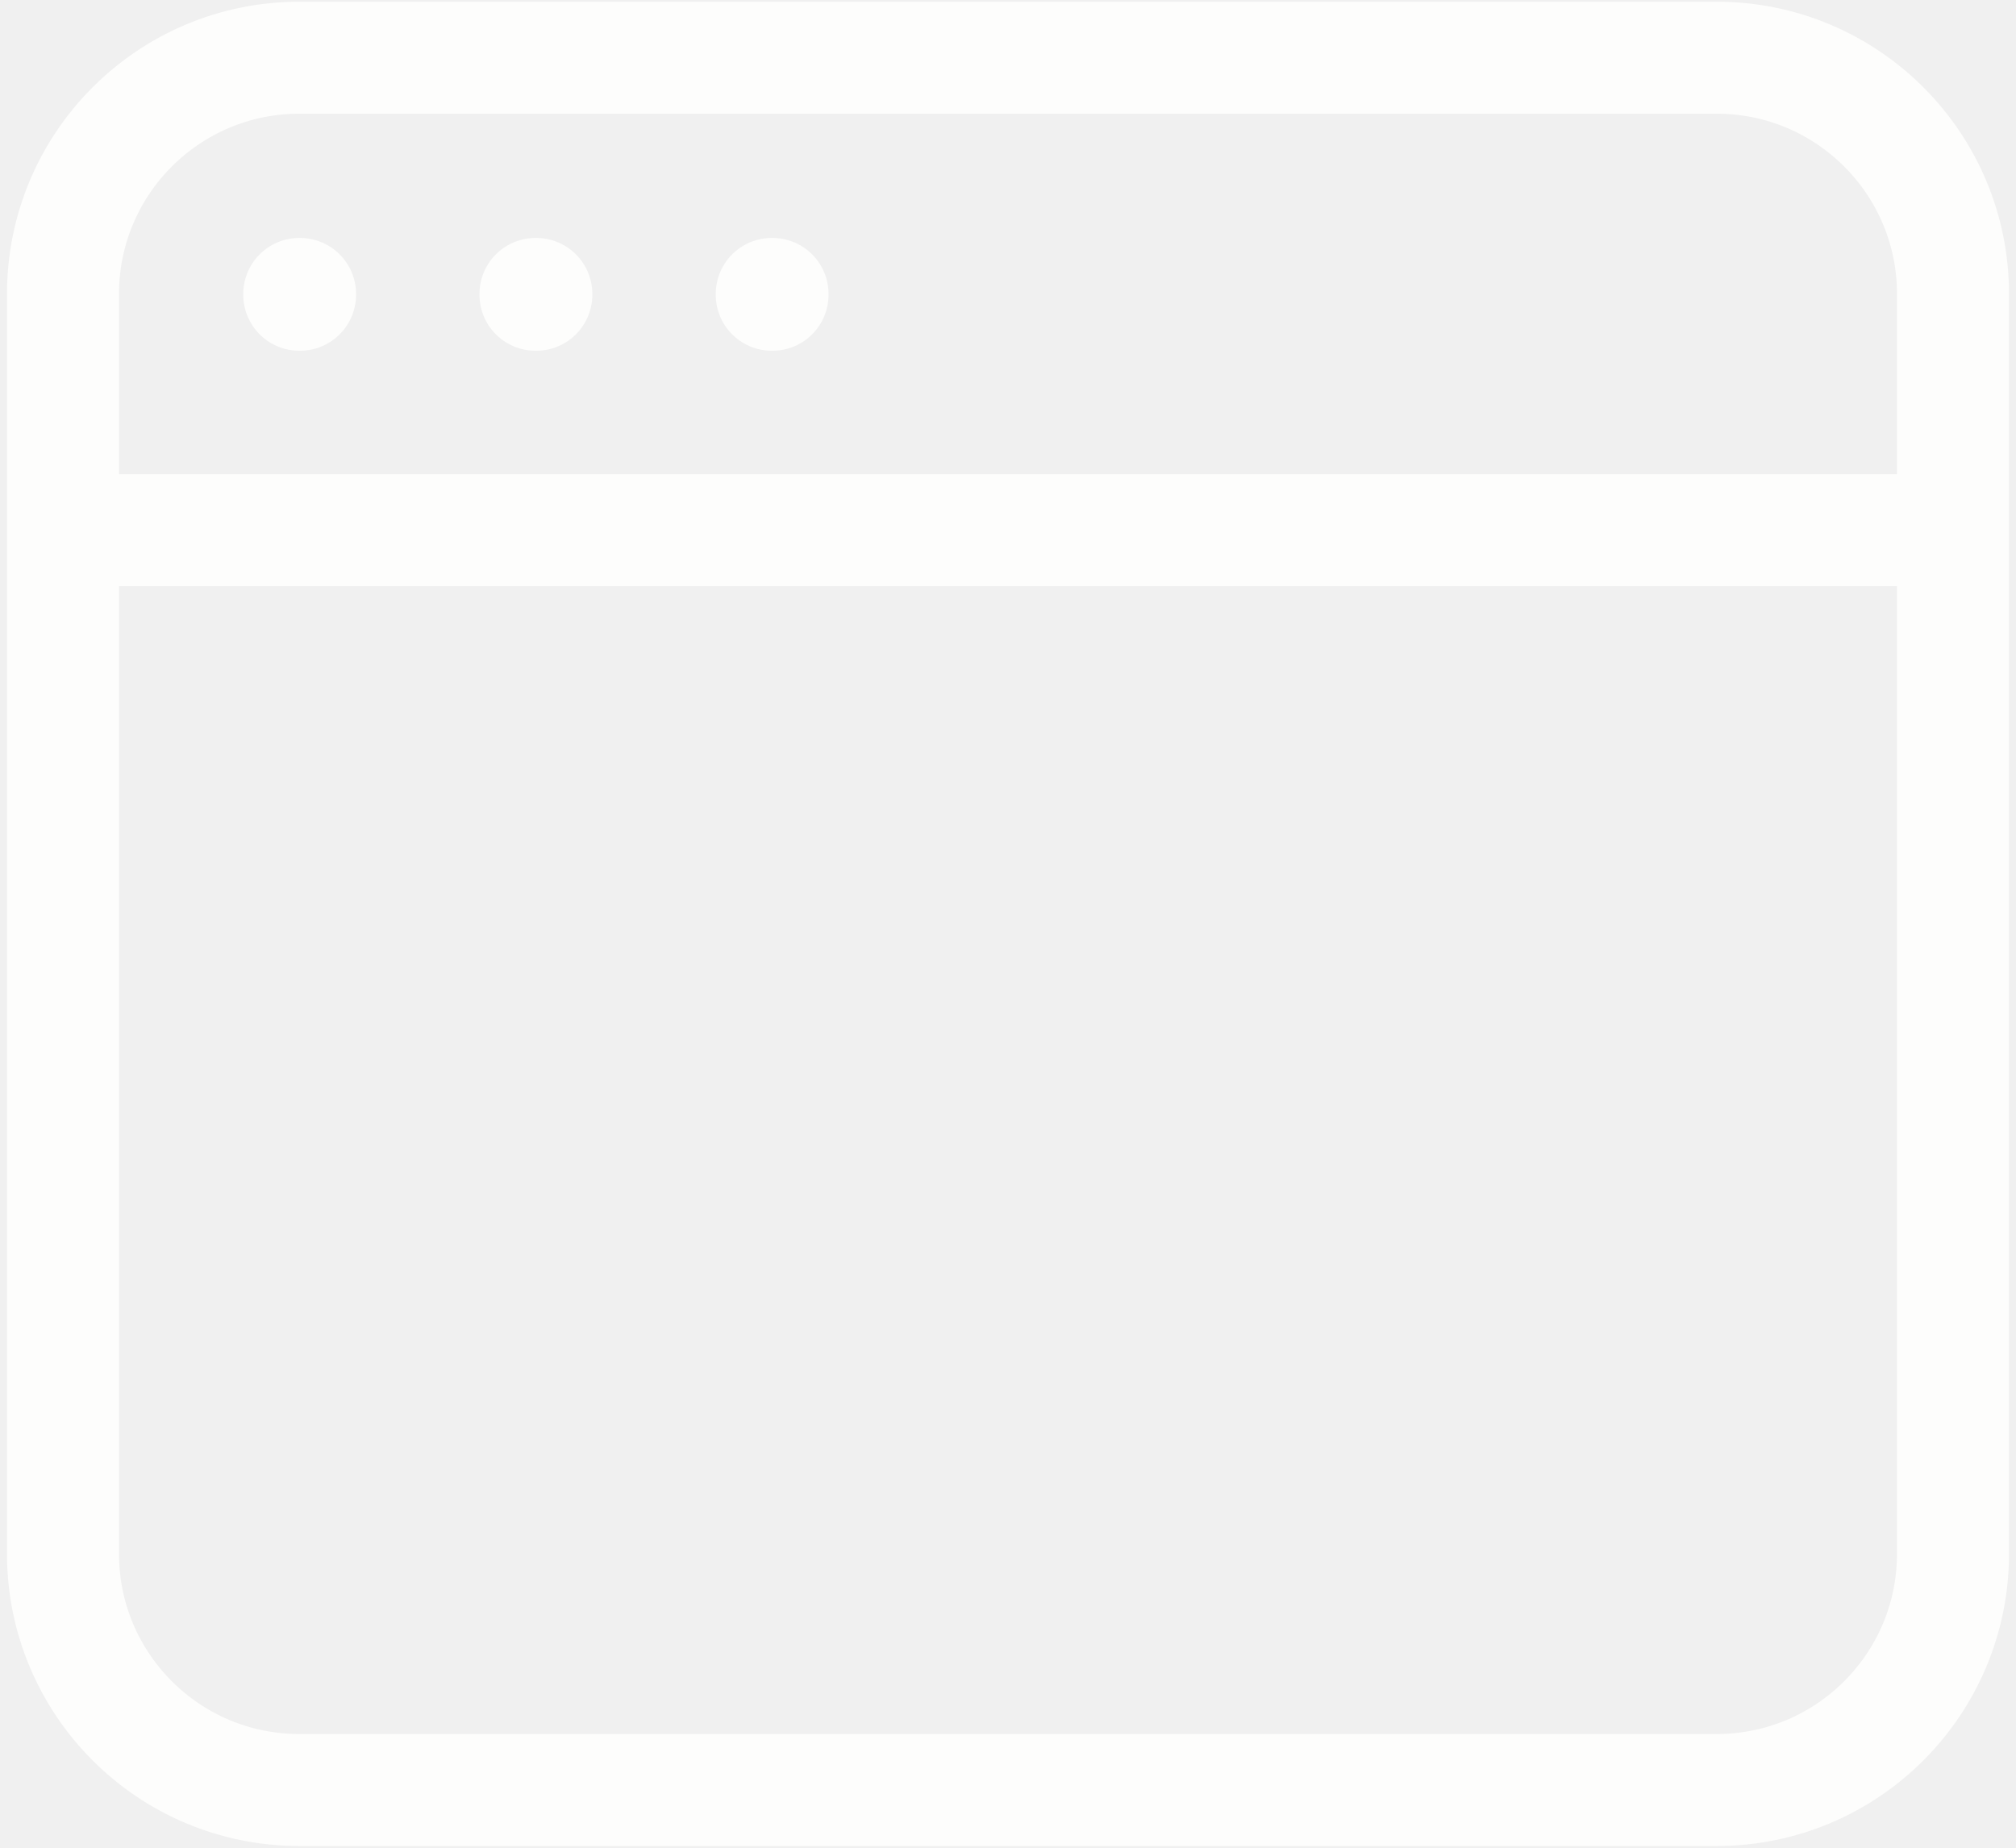
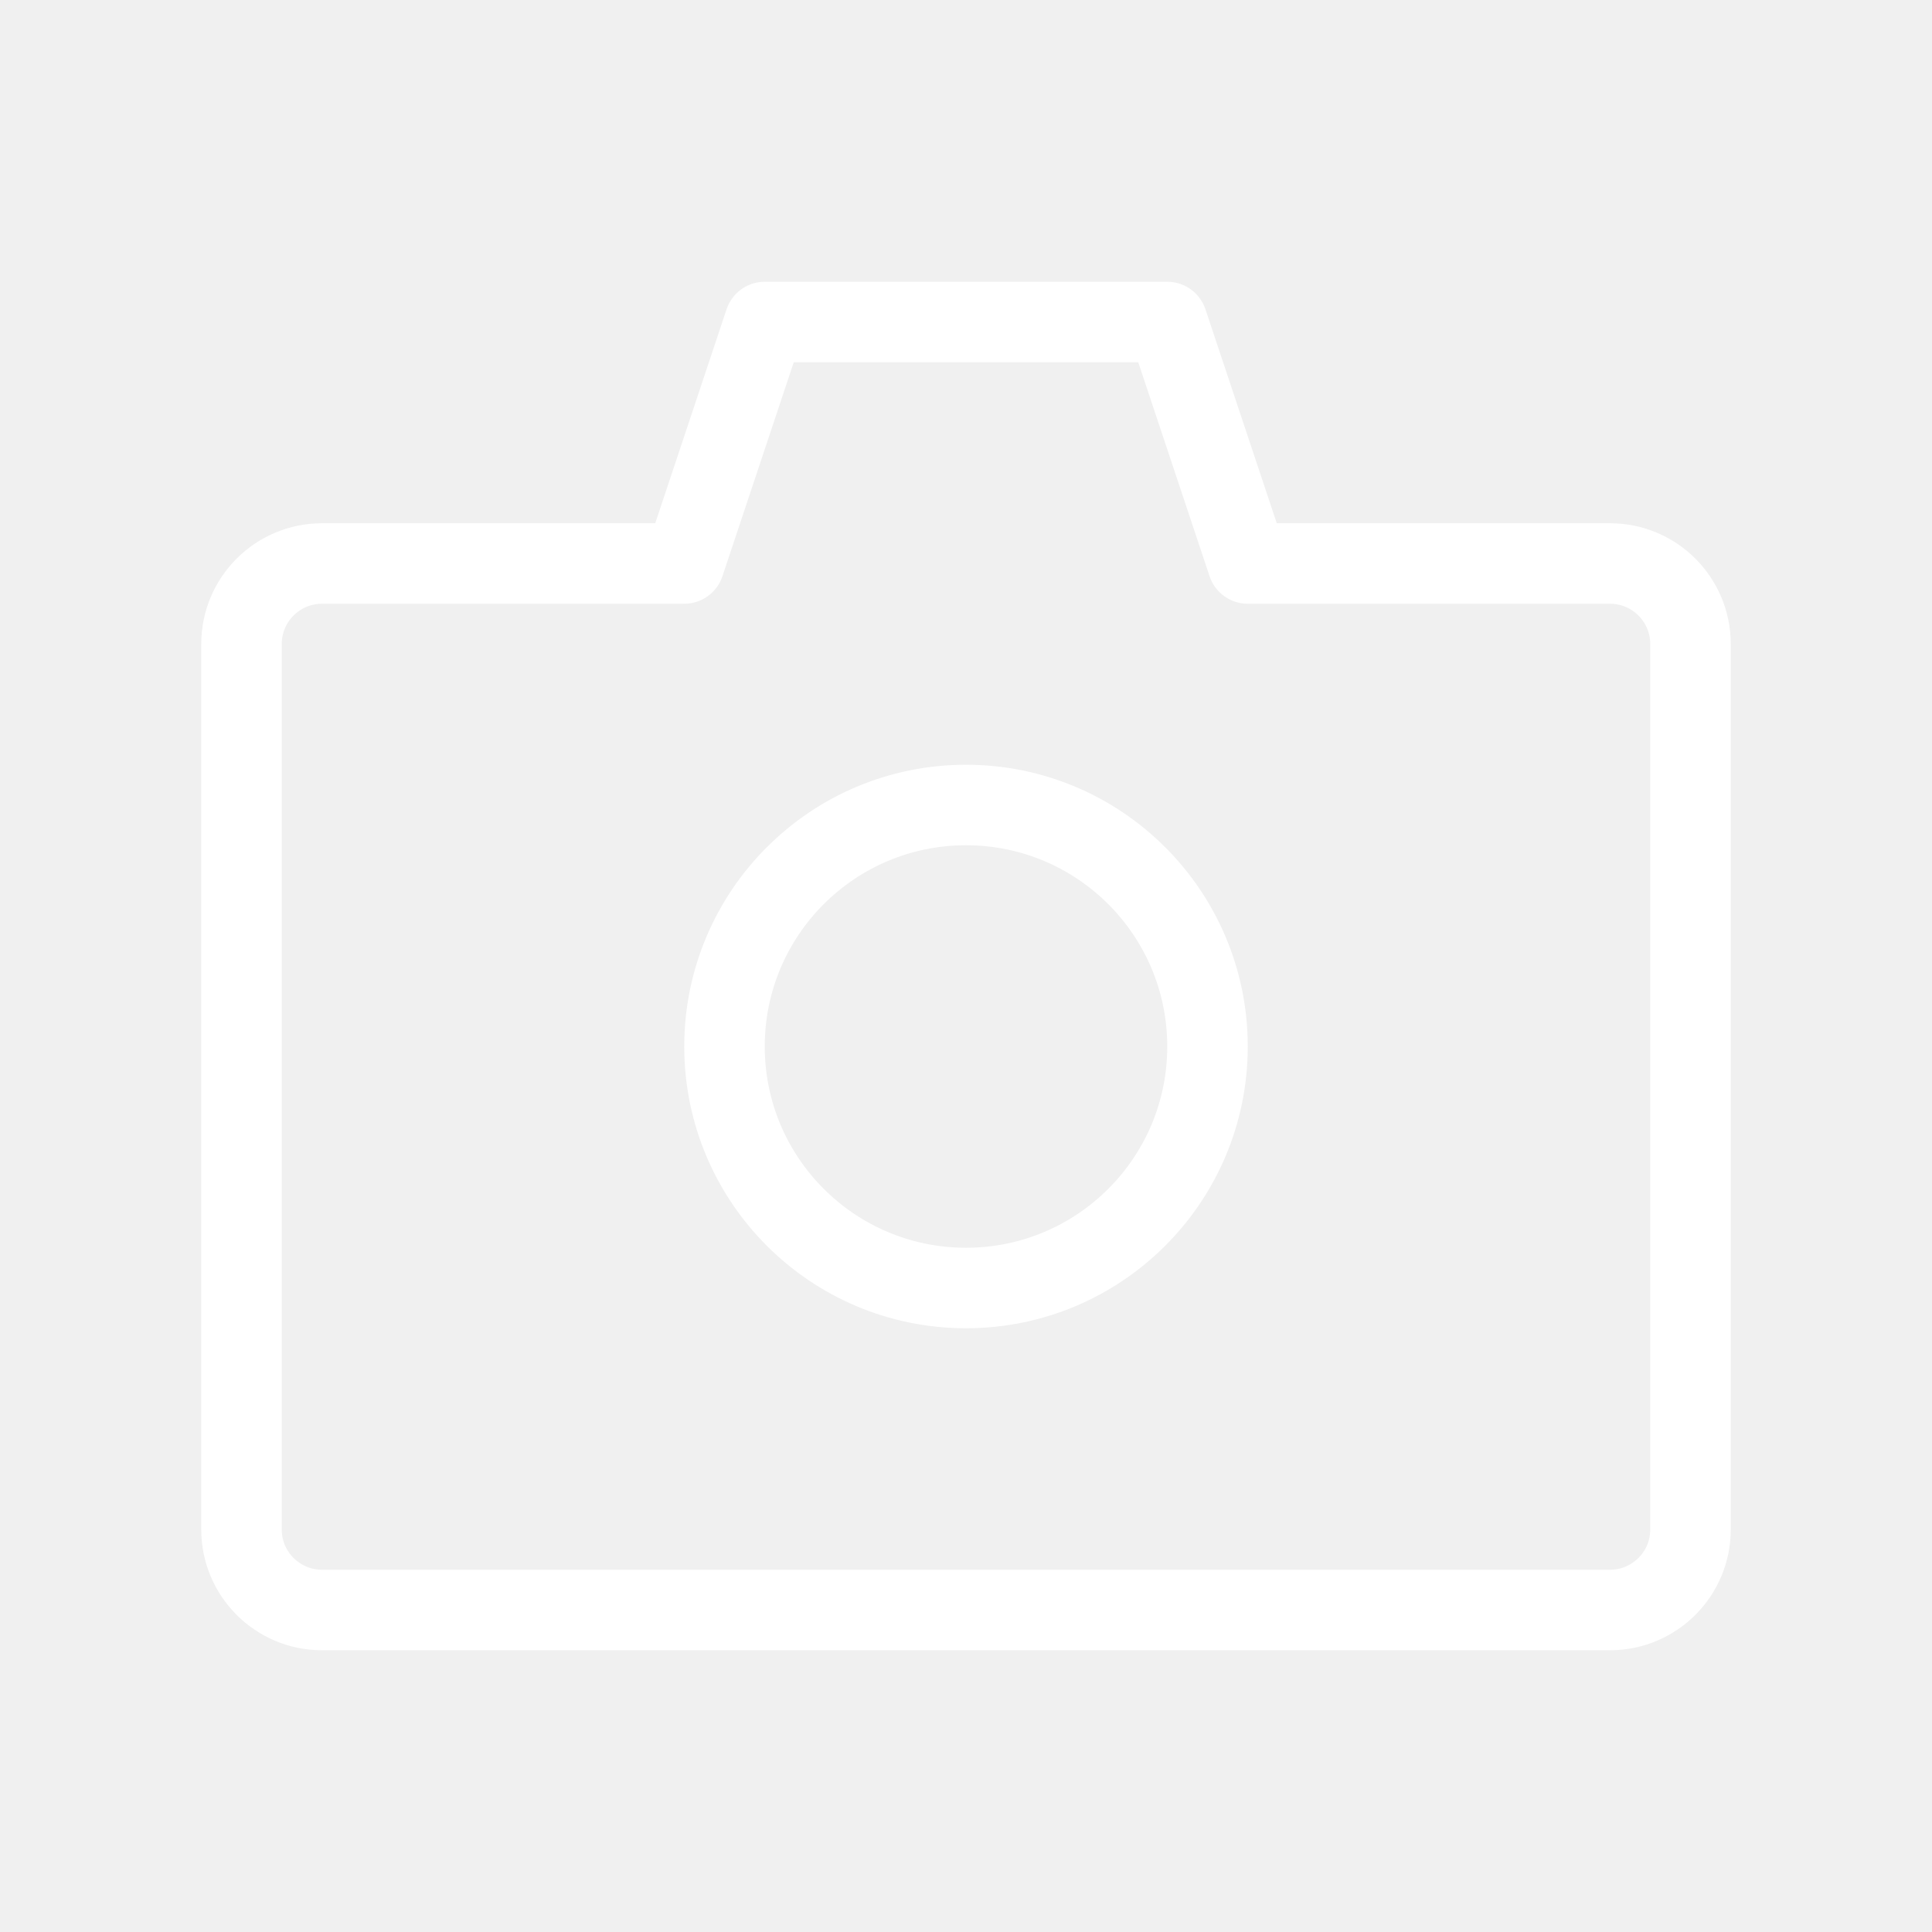
- <svg xmlns="http://www.w3.org/2000/svg" width="36" height="33" viewBox="0 0 36 33" fill="none">
-   <path d="M1.125 9.469V27.75C1.125 30.08 3.014 31.969 5.344 31.969H30.656C32.986 31.969 34.875 30.08 34.875 27.75V9.469M1.125 9.469V5.25C1.125 2.92 3.014 1.031 5.344 1.031H30.656C32.986 1.031 34.875 2.92 34.875 5.25V9.469M1.125 9.469H34.875M5.344 5.25H5.358V5.264H5.344V5.25ZM9.562 5.25H9.577V5.264H9.562V5.25ZM13.781 5.25H13.795V5.264H13.781V5.25Z" stroke="#FDFDFC" stroke-width="2" stroke-linecap="round" stroke-linejoin="round" />
+ <svg xmlns="http://www.w3.org/2000/svg" width="24" height="24" viewBox="0 0 24 24" fill="none">
+   <g clip-path="url(#clip0_15_137)">
+     <rect width="24" height="24" fill="none" />
+     <path d="M3 8C3 7.448 3.448 7 4 7H8.5L9.5 4H14.5L15.5 7H20C20.552 7 21 7.448 21 8V19C21 19.552 20.552 20 20 20H4C3.448 20 3 19.552 3 19V8Z" stroke="#FFFFFF" stroke-width="1" stroke-linecap="round" stroke-linejoin="round" />
+     <circle cx="12" cy="13" r="3" stroke="#FFFFFF" stroke-width="1" stroke-linejoin="round" />
+   </g>
+   <defs>
+     <clipPath id="clip0_15_137">
+       <rect width="24" height="24" fill="none" />
+     </clipPath>
+   </defs>
</svg>
